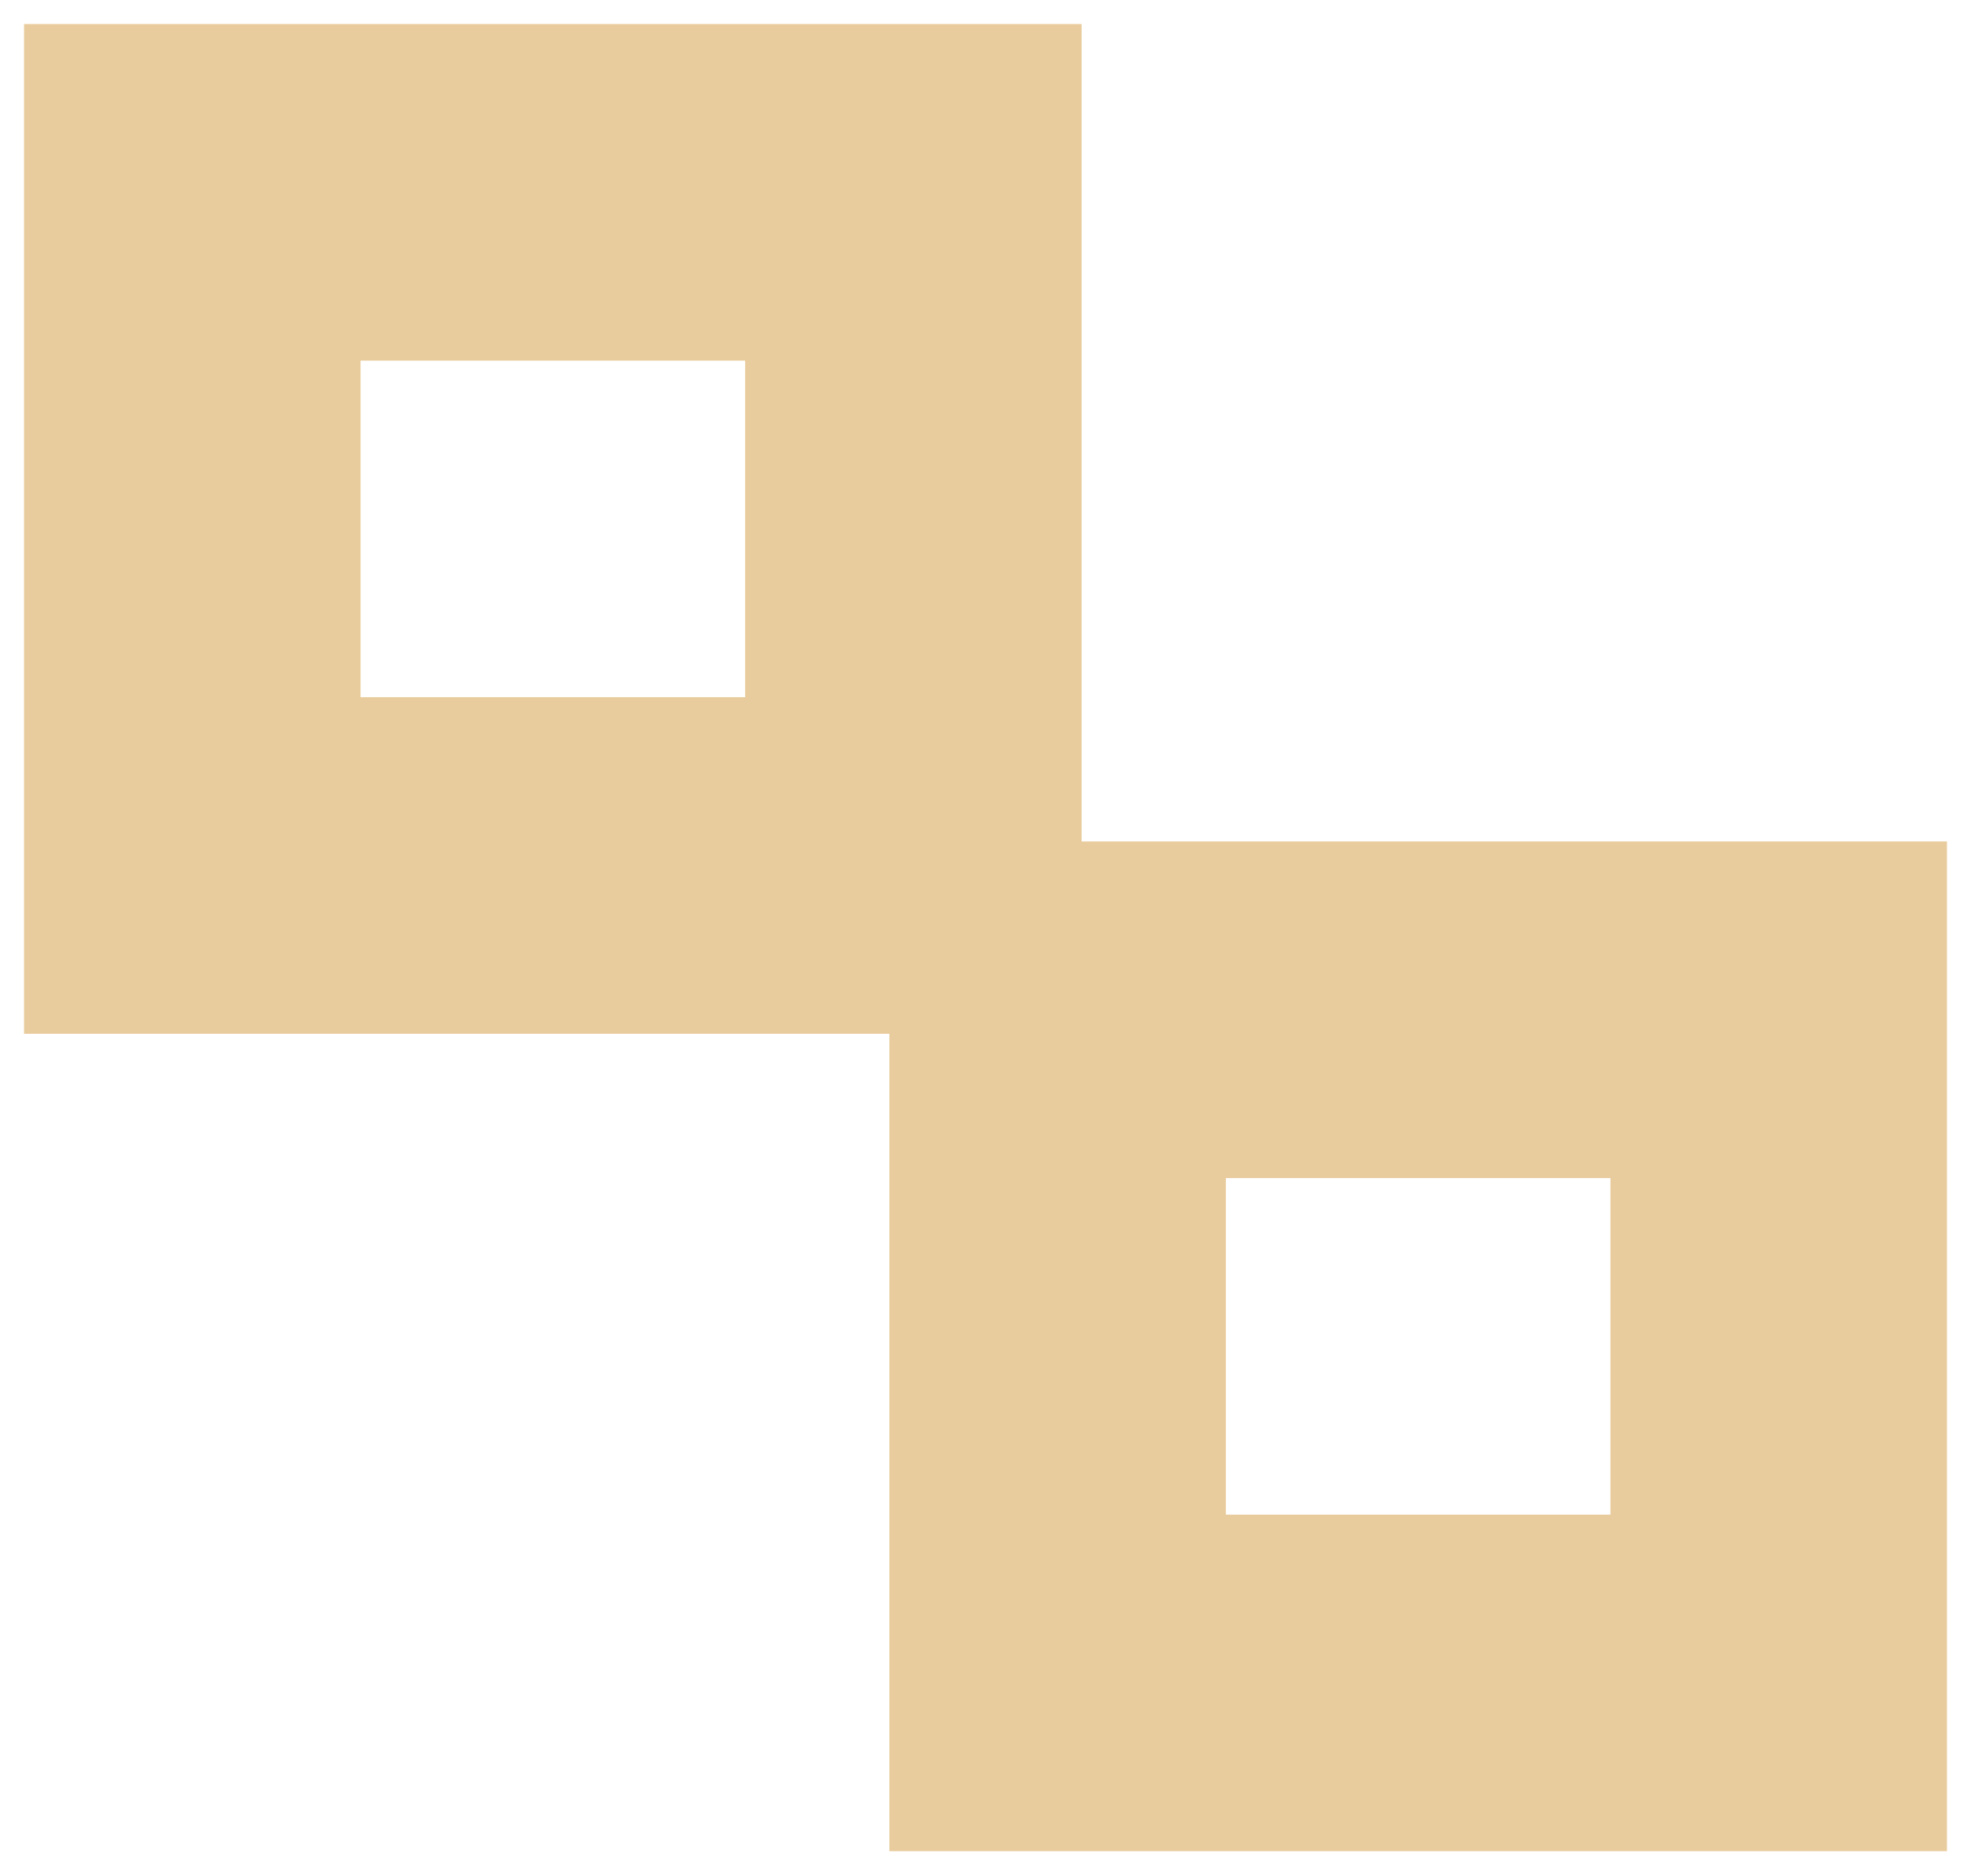
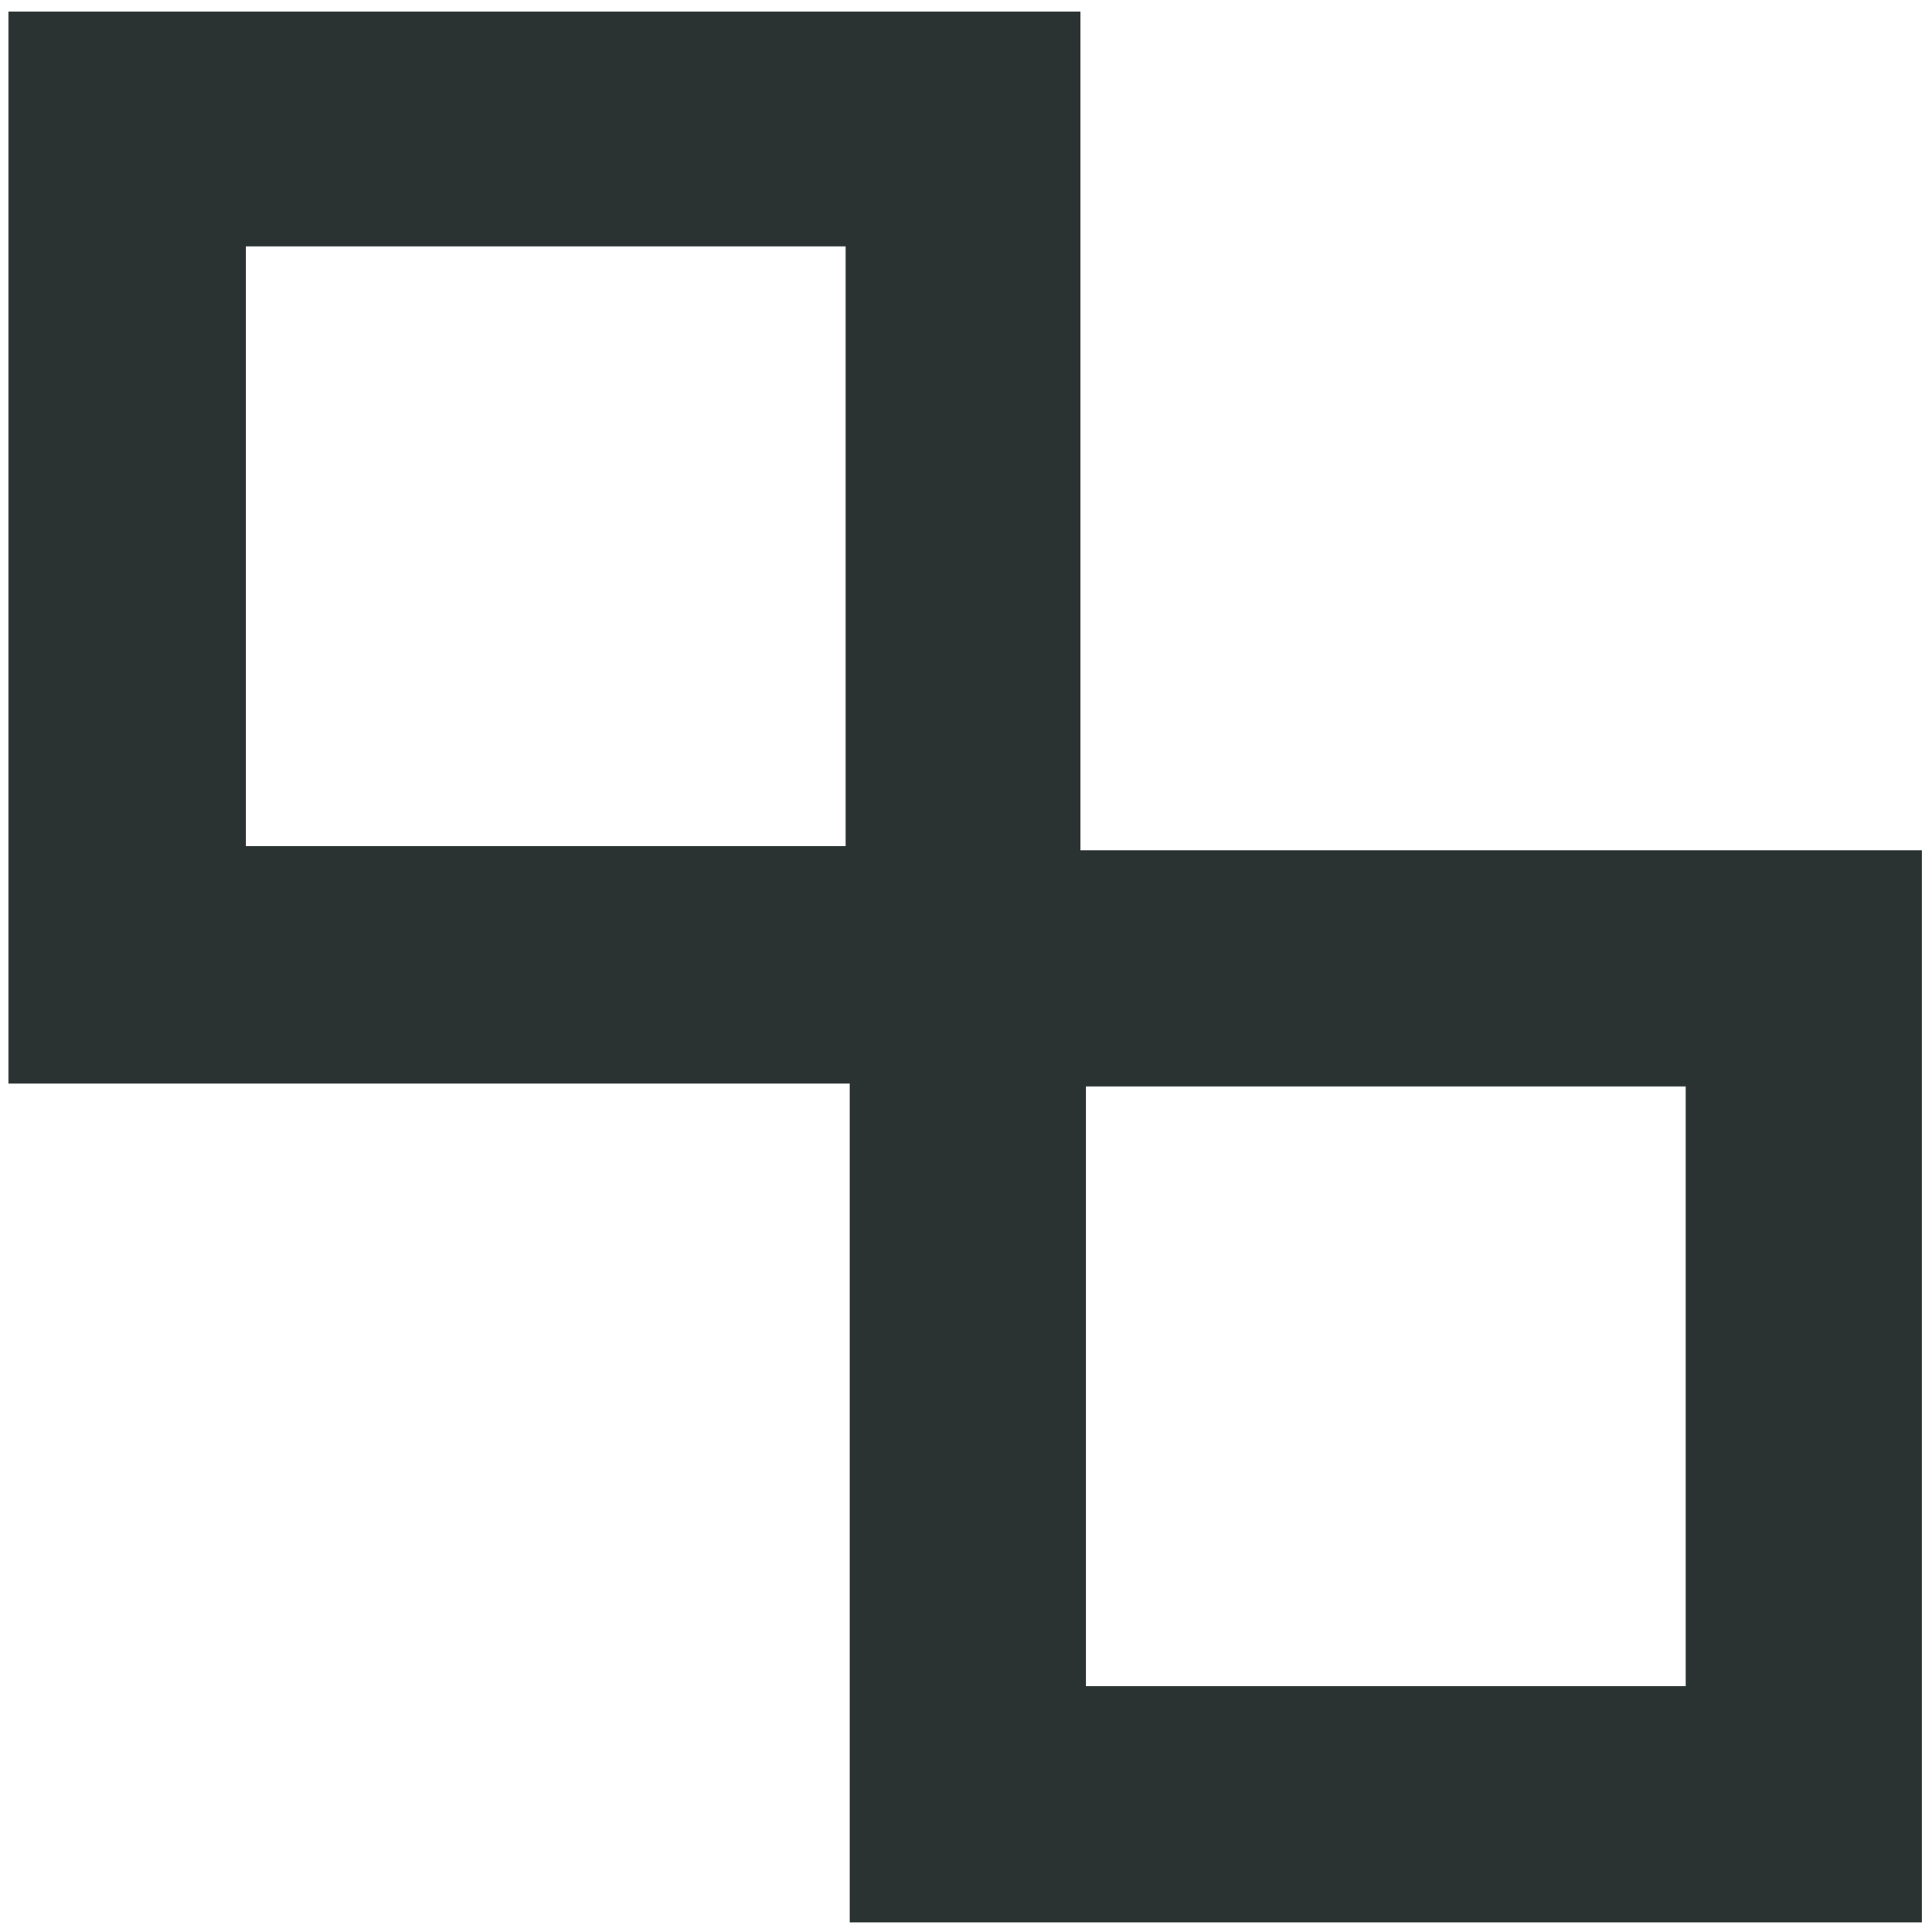
- <svg xmlns="http://www.w3.org/2000/svg" width="41px" height="39px" viewBox="0 0 41 39" version="1.1">
+ <svg xmlns="http://www.w3.org/2000/svg" width="75px" height="75px" viewBox="0 0 75 75" version="1.1">
  <defs />
-   <g id="HF-V3---Main-scroll" stroke="none" stroke-width="1" fill="none" fill-rule="evenodd" transform="translate(-276, -3252)">
-     <g id="Handbook" transform="translate(147, 3160)" stroke="#E9CC9D" stroke-width="7">
-       <g id="Group" transform="translate(129, 92)">
-         <rect id="Rectangle-Copy-6" transform="translate(11.5, 11) rotate(90) translate(-11.5, -11) " x="4.5" y="3.5" width="14" height="15" />
-         <rect id="Rectangle-Copy-6" transform="translate(29.5, 28) rotate(90) translate(-29.5, -28) " x="22.5" y="20.5" width="14" height="15" />
-       </g>
+   <g id="8.0-Shapes" stroke="none" stroke-width="1" fill="none" fill-rule="evenodd" transform="translate(-730, -271)">
+     <g id="Dark-green" transform="translate(295, 270)" fill="#2B3232">
+       <path d="M477.154,66.46 L500.439,66.46 L500.439,43.175 L477.154,43.175 L477.154,66.46 Z M444.543,33.849 L467.828,33.849 L467.828,10.564 L444.543,10.564 L444.543,33.849 Z M476.944,34.009 L476.944,1.448 L435.328,1.448 L435.328,43.064 L467.987,43.064 L467.987,75.625 L509.605,75.625 L509.605,34.009 L476.944,34.009 Z" id="Fill-46" />
    </g>
  </g>
</svg>
